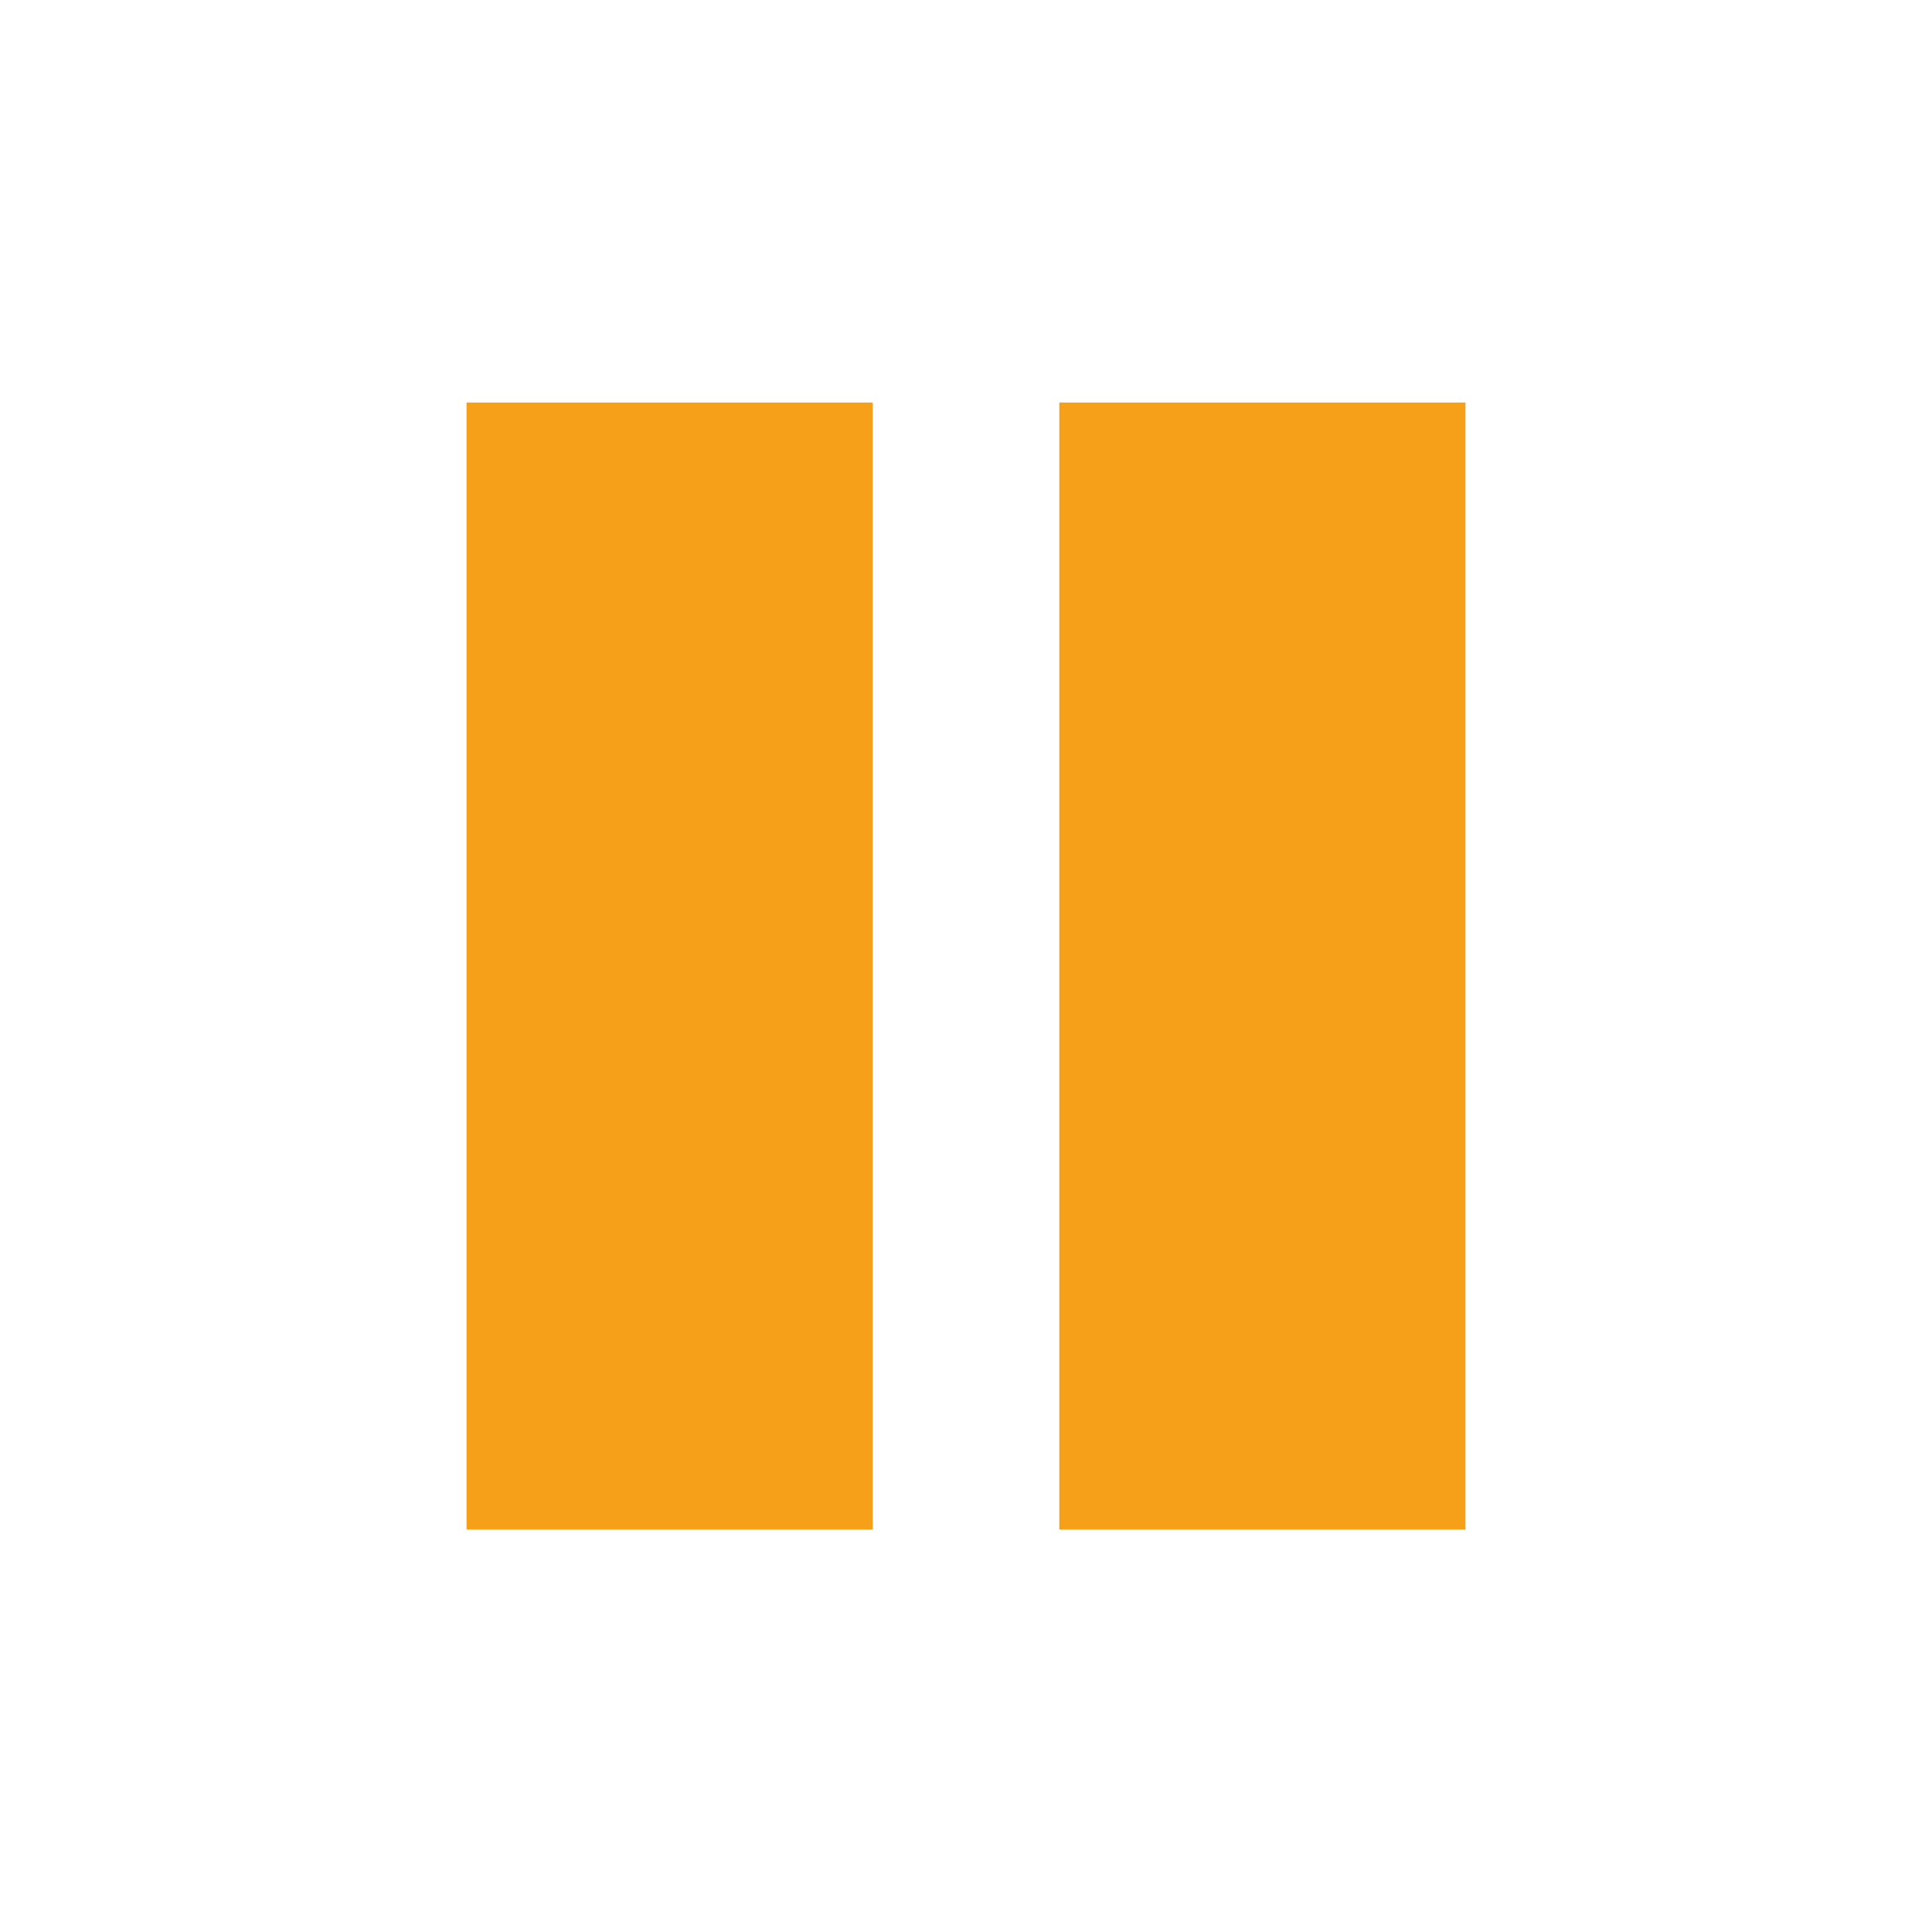
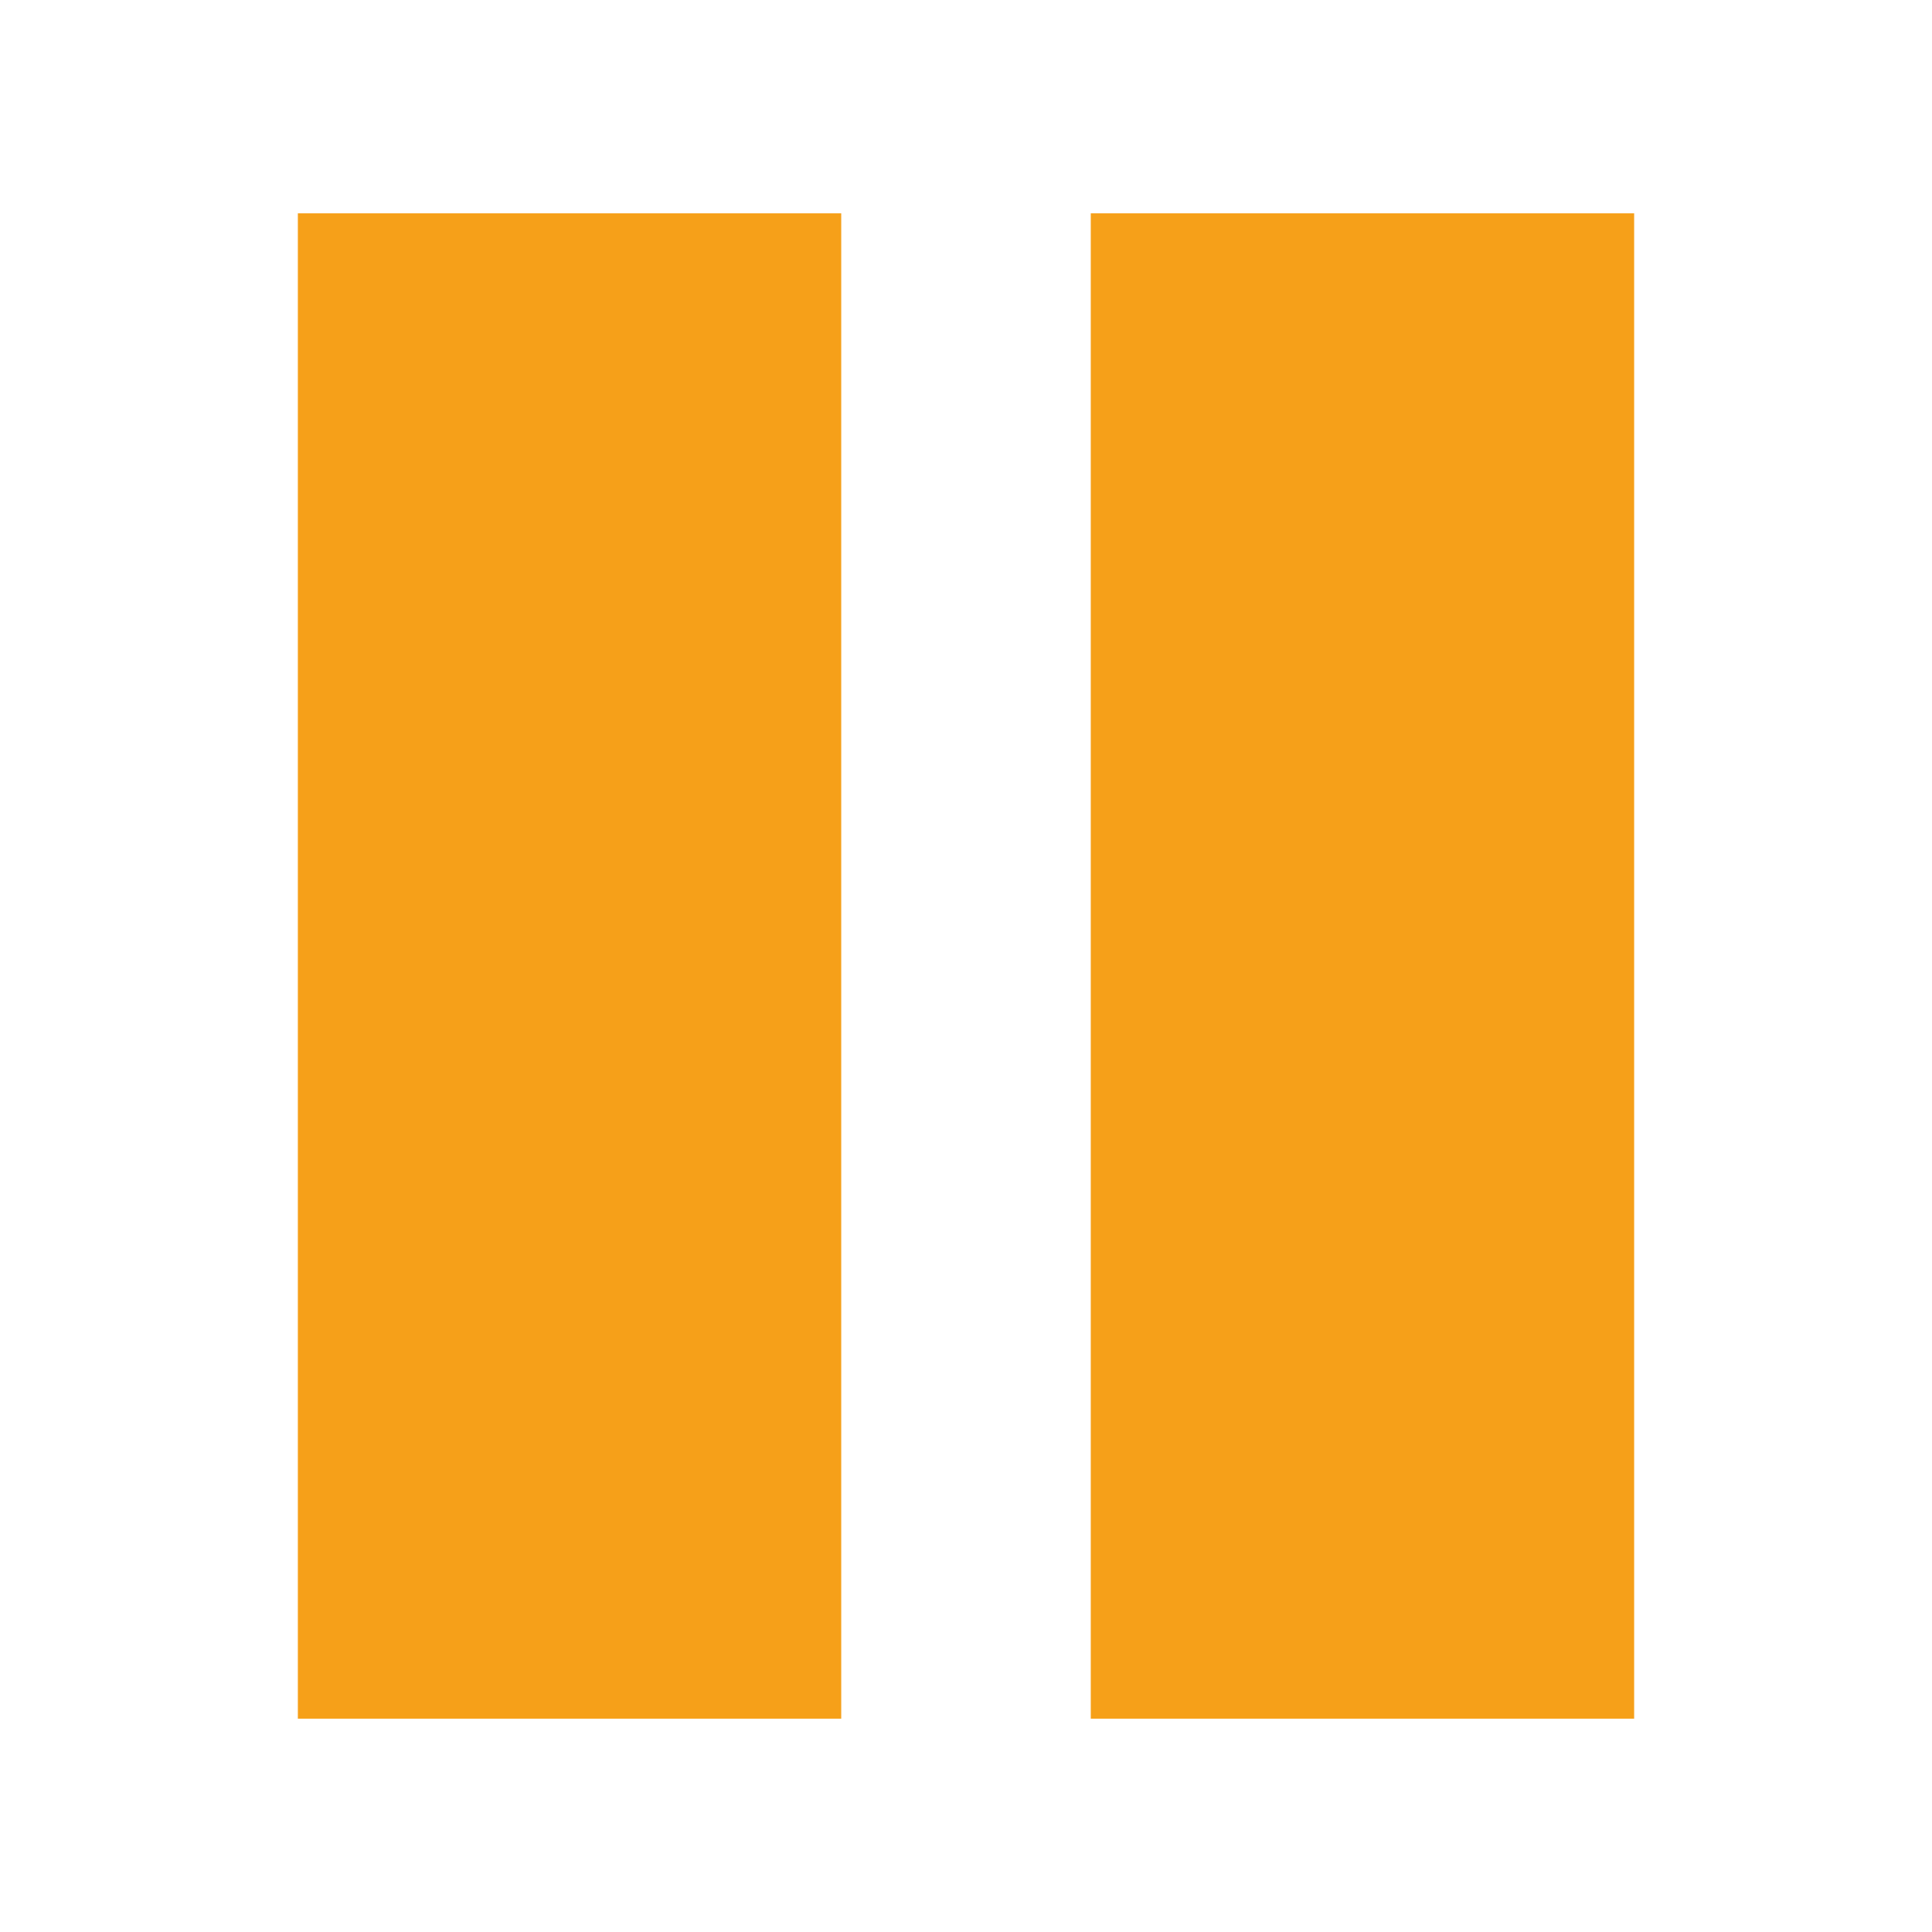
- <svg xmlns="http://www.w3.org/2000/svg" height="48" width="48" xml:space="preserve" viewBox="0 0 48 48" y="0px" x="0px" id="Calque_1" version="1.1">
-   <defs id="defs15" />
-   <style id="style2" type="text/css">
+ <svg xmlns="http://www.w3.org/2000/svg" version="1.1" id="Calque_1" x="0px" y="0px" viewBox="0 0 48 48" style="enable-background:new 0 0 48 48;" xml:space="preserve">
+   <style type="text/css">
	.st0{display:none;fill:#3D3D3D;}
	.st1{display:none;fill:#000100;}
- 	.st2{fill:#808080;}
+ 	.st2{fill:#F6A019;}
</style>
-   <rect style="display:none;fill:#3d3d3d" id="rect6" height="27.9" width="27.9" class="st0" y="19.6" x="0.5" />
-   <path style="display:none;fill:#000100" id="path8" d="M 28.9,48 H 0 V 19.1 H 28.9 Z M 1,47 H 27.9 V 20.1 H 1 Z" class="st1" />
-   <g transform="translate(0,19.1)" style="display:inline" id="layer1">
-     <path d="m 26.318,-9.1 h 10.091 v 28 H 26.318 Z" class="st2" id="path3988" style="display:inline;fill:#f6a019;fill-opacity:1;stroke:none;stroke-width:2.635" />
-     <path d="m 11.591,-9.1 h 10.091 v 28 H 11.591 Z" class="st2" id="path3990" style="display:inline;fill:#f6a019;fill-opacity:1;stroke:none;stroke-width:2.635" />
+   <rect id="rect6" x="0.5" y="19.6" class="st0" width="27.9" height="27.9" />
+   <path id="path8" class="st1" d="M28.9,48H0V19.1h28.9V48z M1,47h26.9V20.1H1V47z" />
+   <g id="layer1" transform="translate(0,19.1)">
+     <path id="path3988" class="st2" d="M27.1-13.8h13.5v37.4H27.1V-13.8z" />
+     <path id="path3990" class="st2" d="M7.4-13.8h13.5v37.4H7.4V-13.8z" />
  </g>
</svg>
